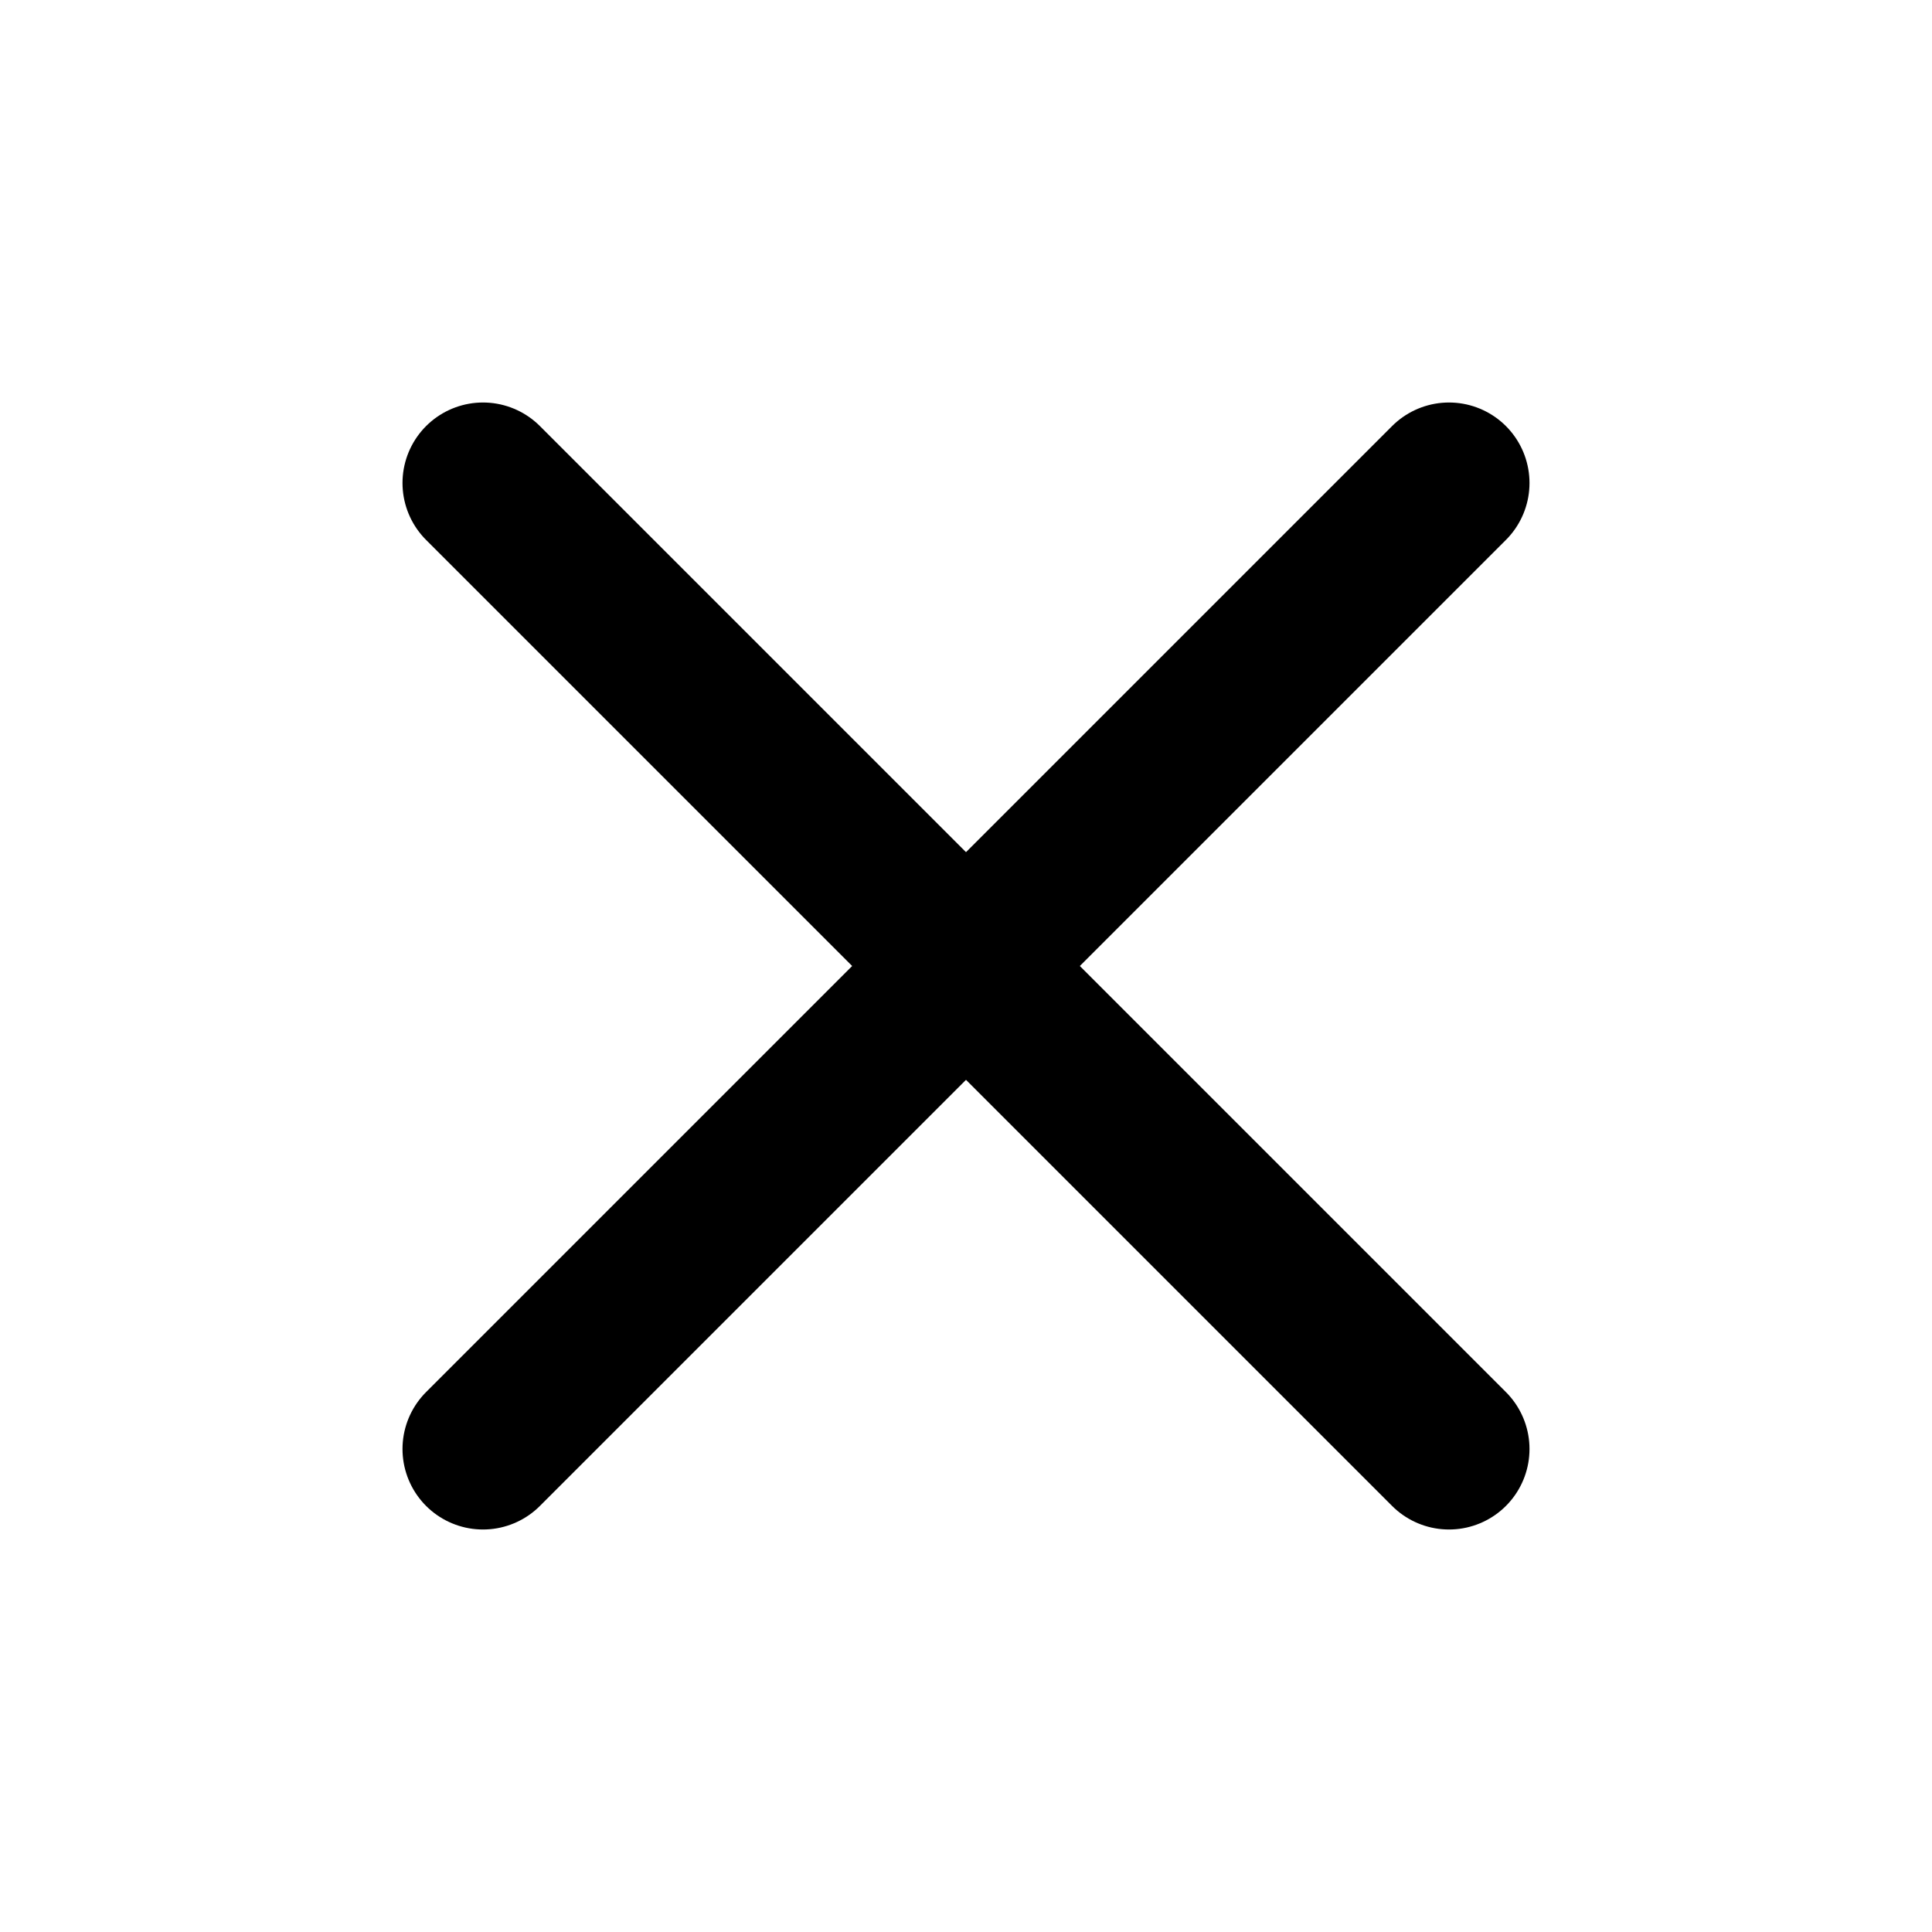
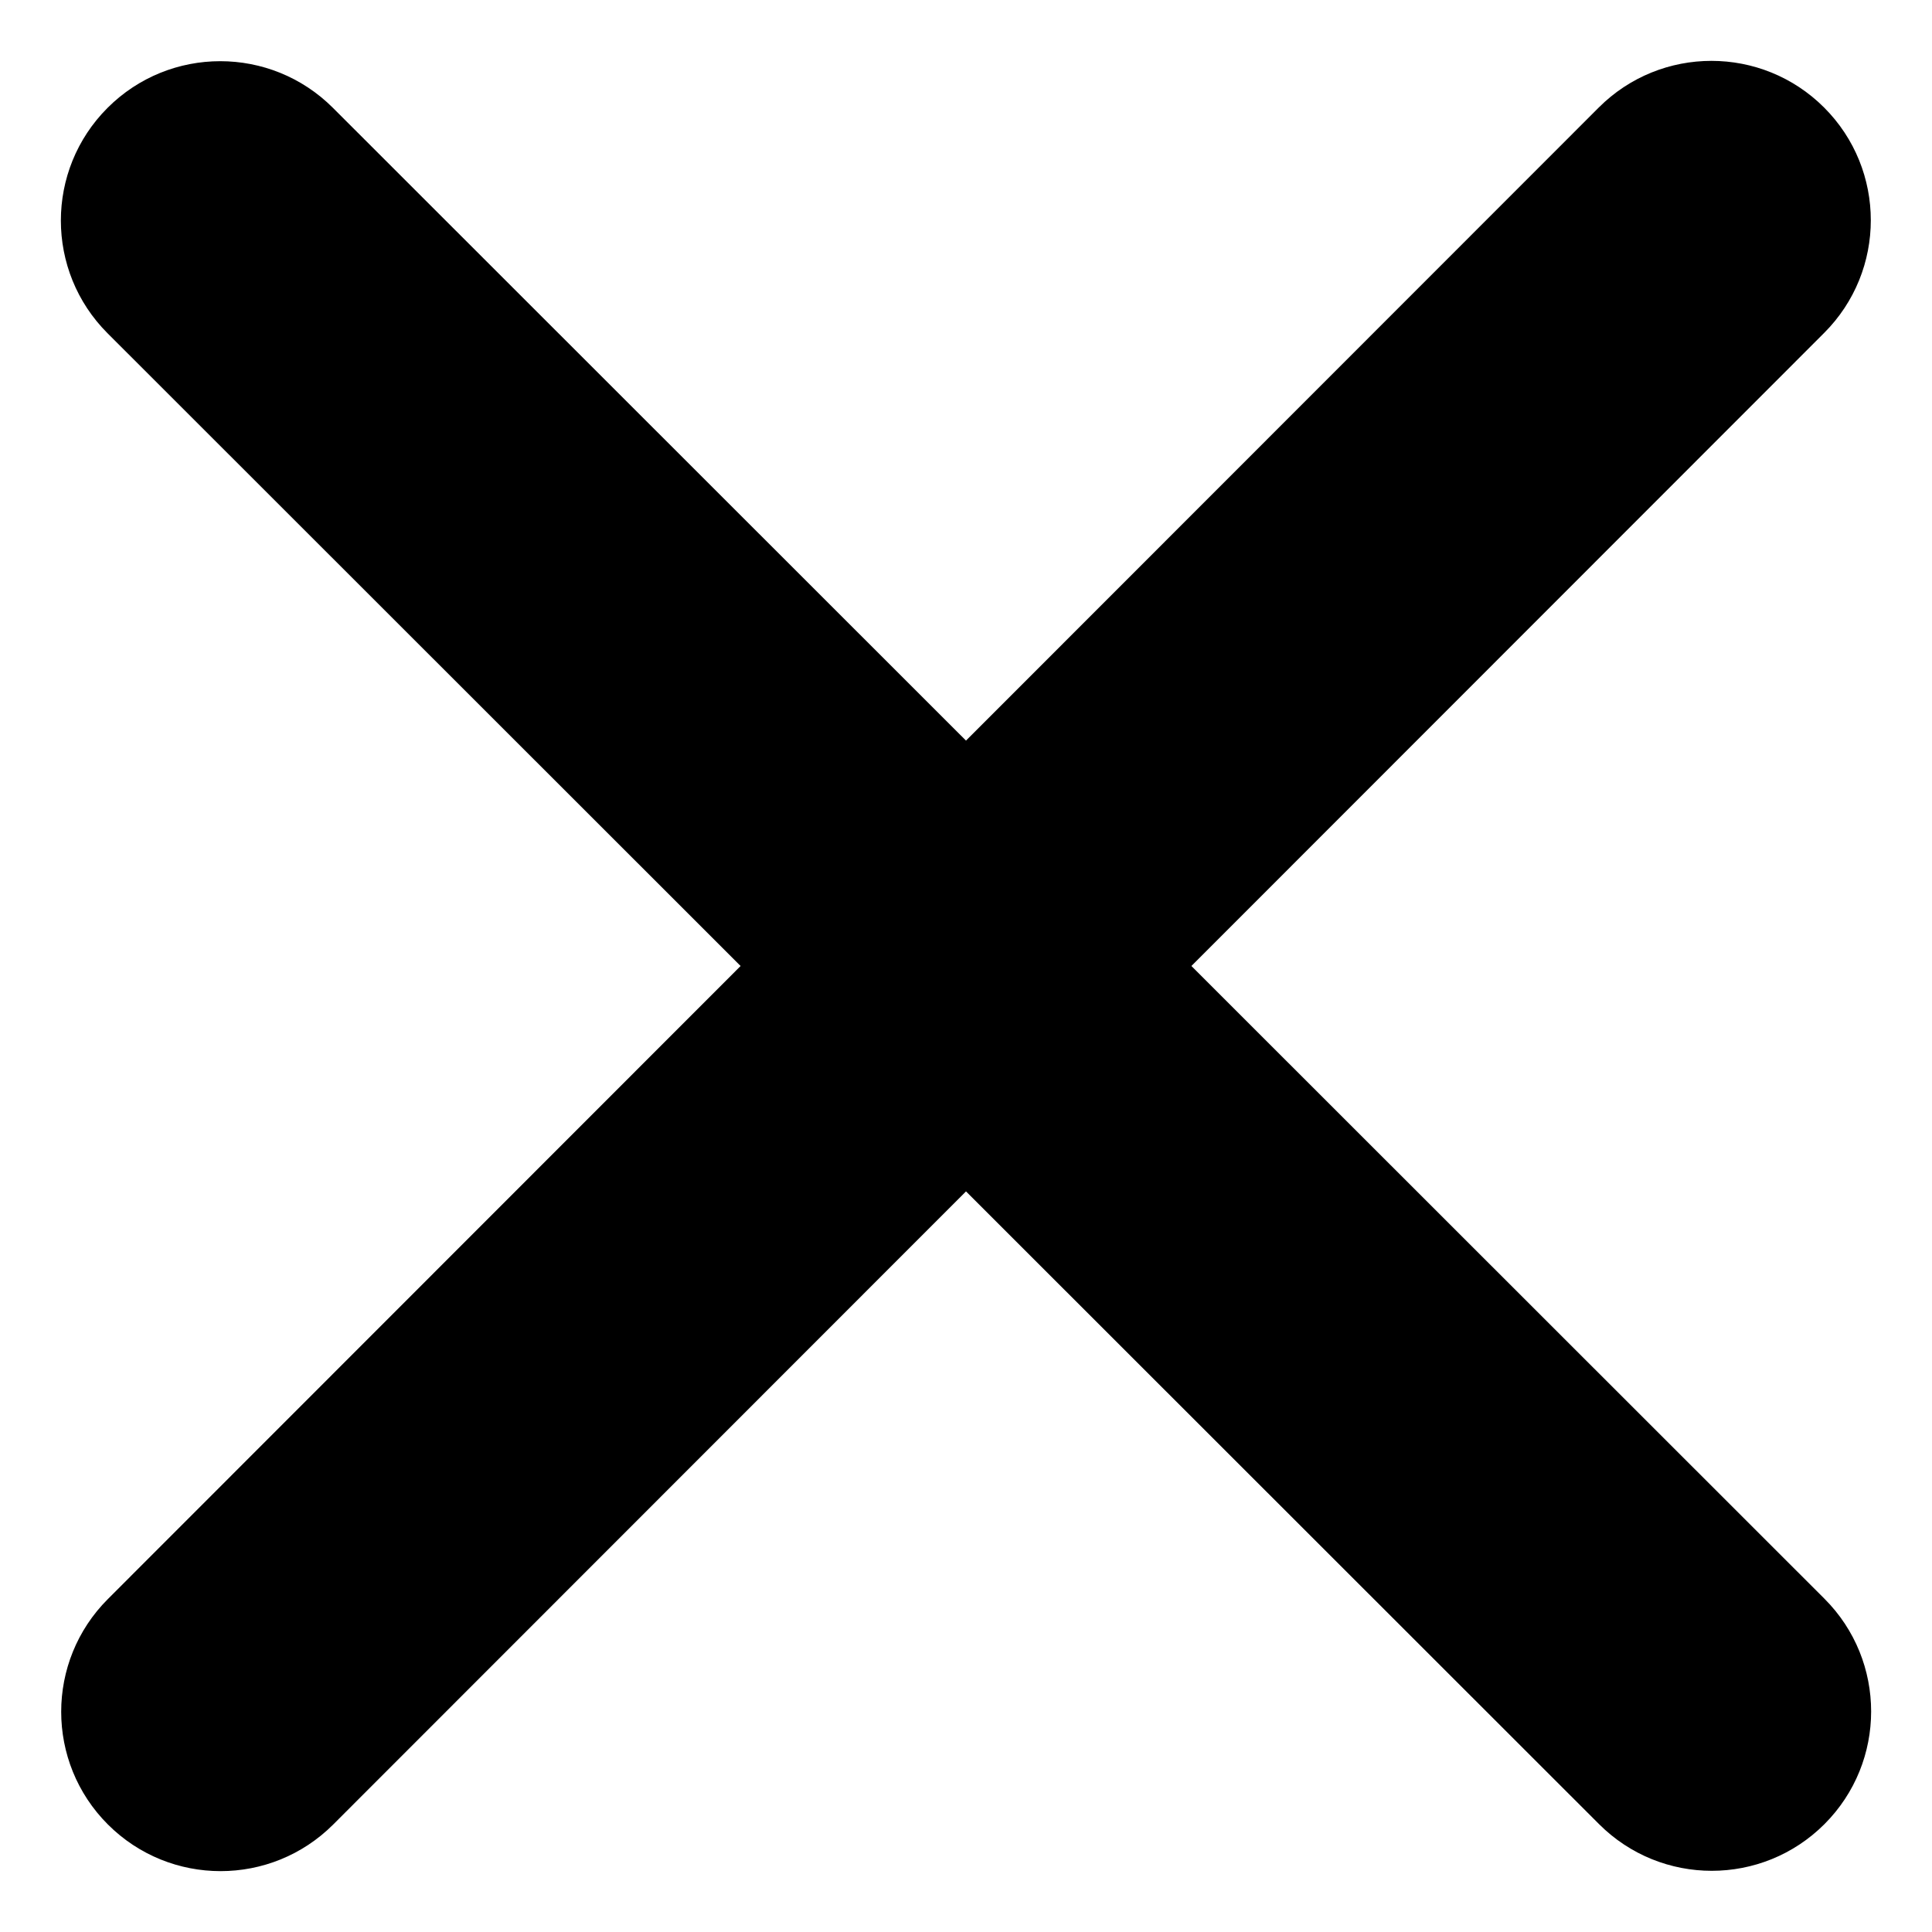
- <svg xmlns="http://www.w3.org/2000/svg" width="24" height="24" viewBox="0 0 24 24" fill="none" stroke="currentColor" stroke-width="2" stroke-linecap="round" stroke-linejoin="round" class="feather feather-x">
-   <line x1="18" y1="6" x2="6" y2="18" />
-   <line x1="6" y1="6" x2="18" y2="18" />
+ <svg xmlns="http://www.w3.org/2000/svg" id="Icon" width="12" height="12" viewBox="0 0 12 12">
+   <rect id="Frame" width="12" height="12" fill="black" opacity="0" />
+   <path id="Path_72" data-name="Path 72" d="M7.4,6,11.33,2.068a.989.989,0,1,0-1.4-1.4L6,4.6,2.068.67a.989.989,0,1,0-1.4,1.4L4.6,6,.67,9.932a.989.989,0,1,0,1.4,1.4L6,7.4,9.932,11.33a.989.989,0,1,0,1.4-1.4Z" fill="black" />
</svg>
